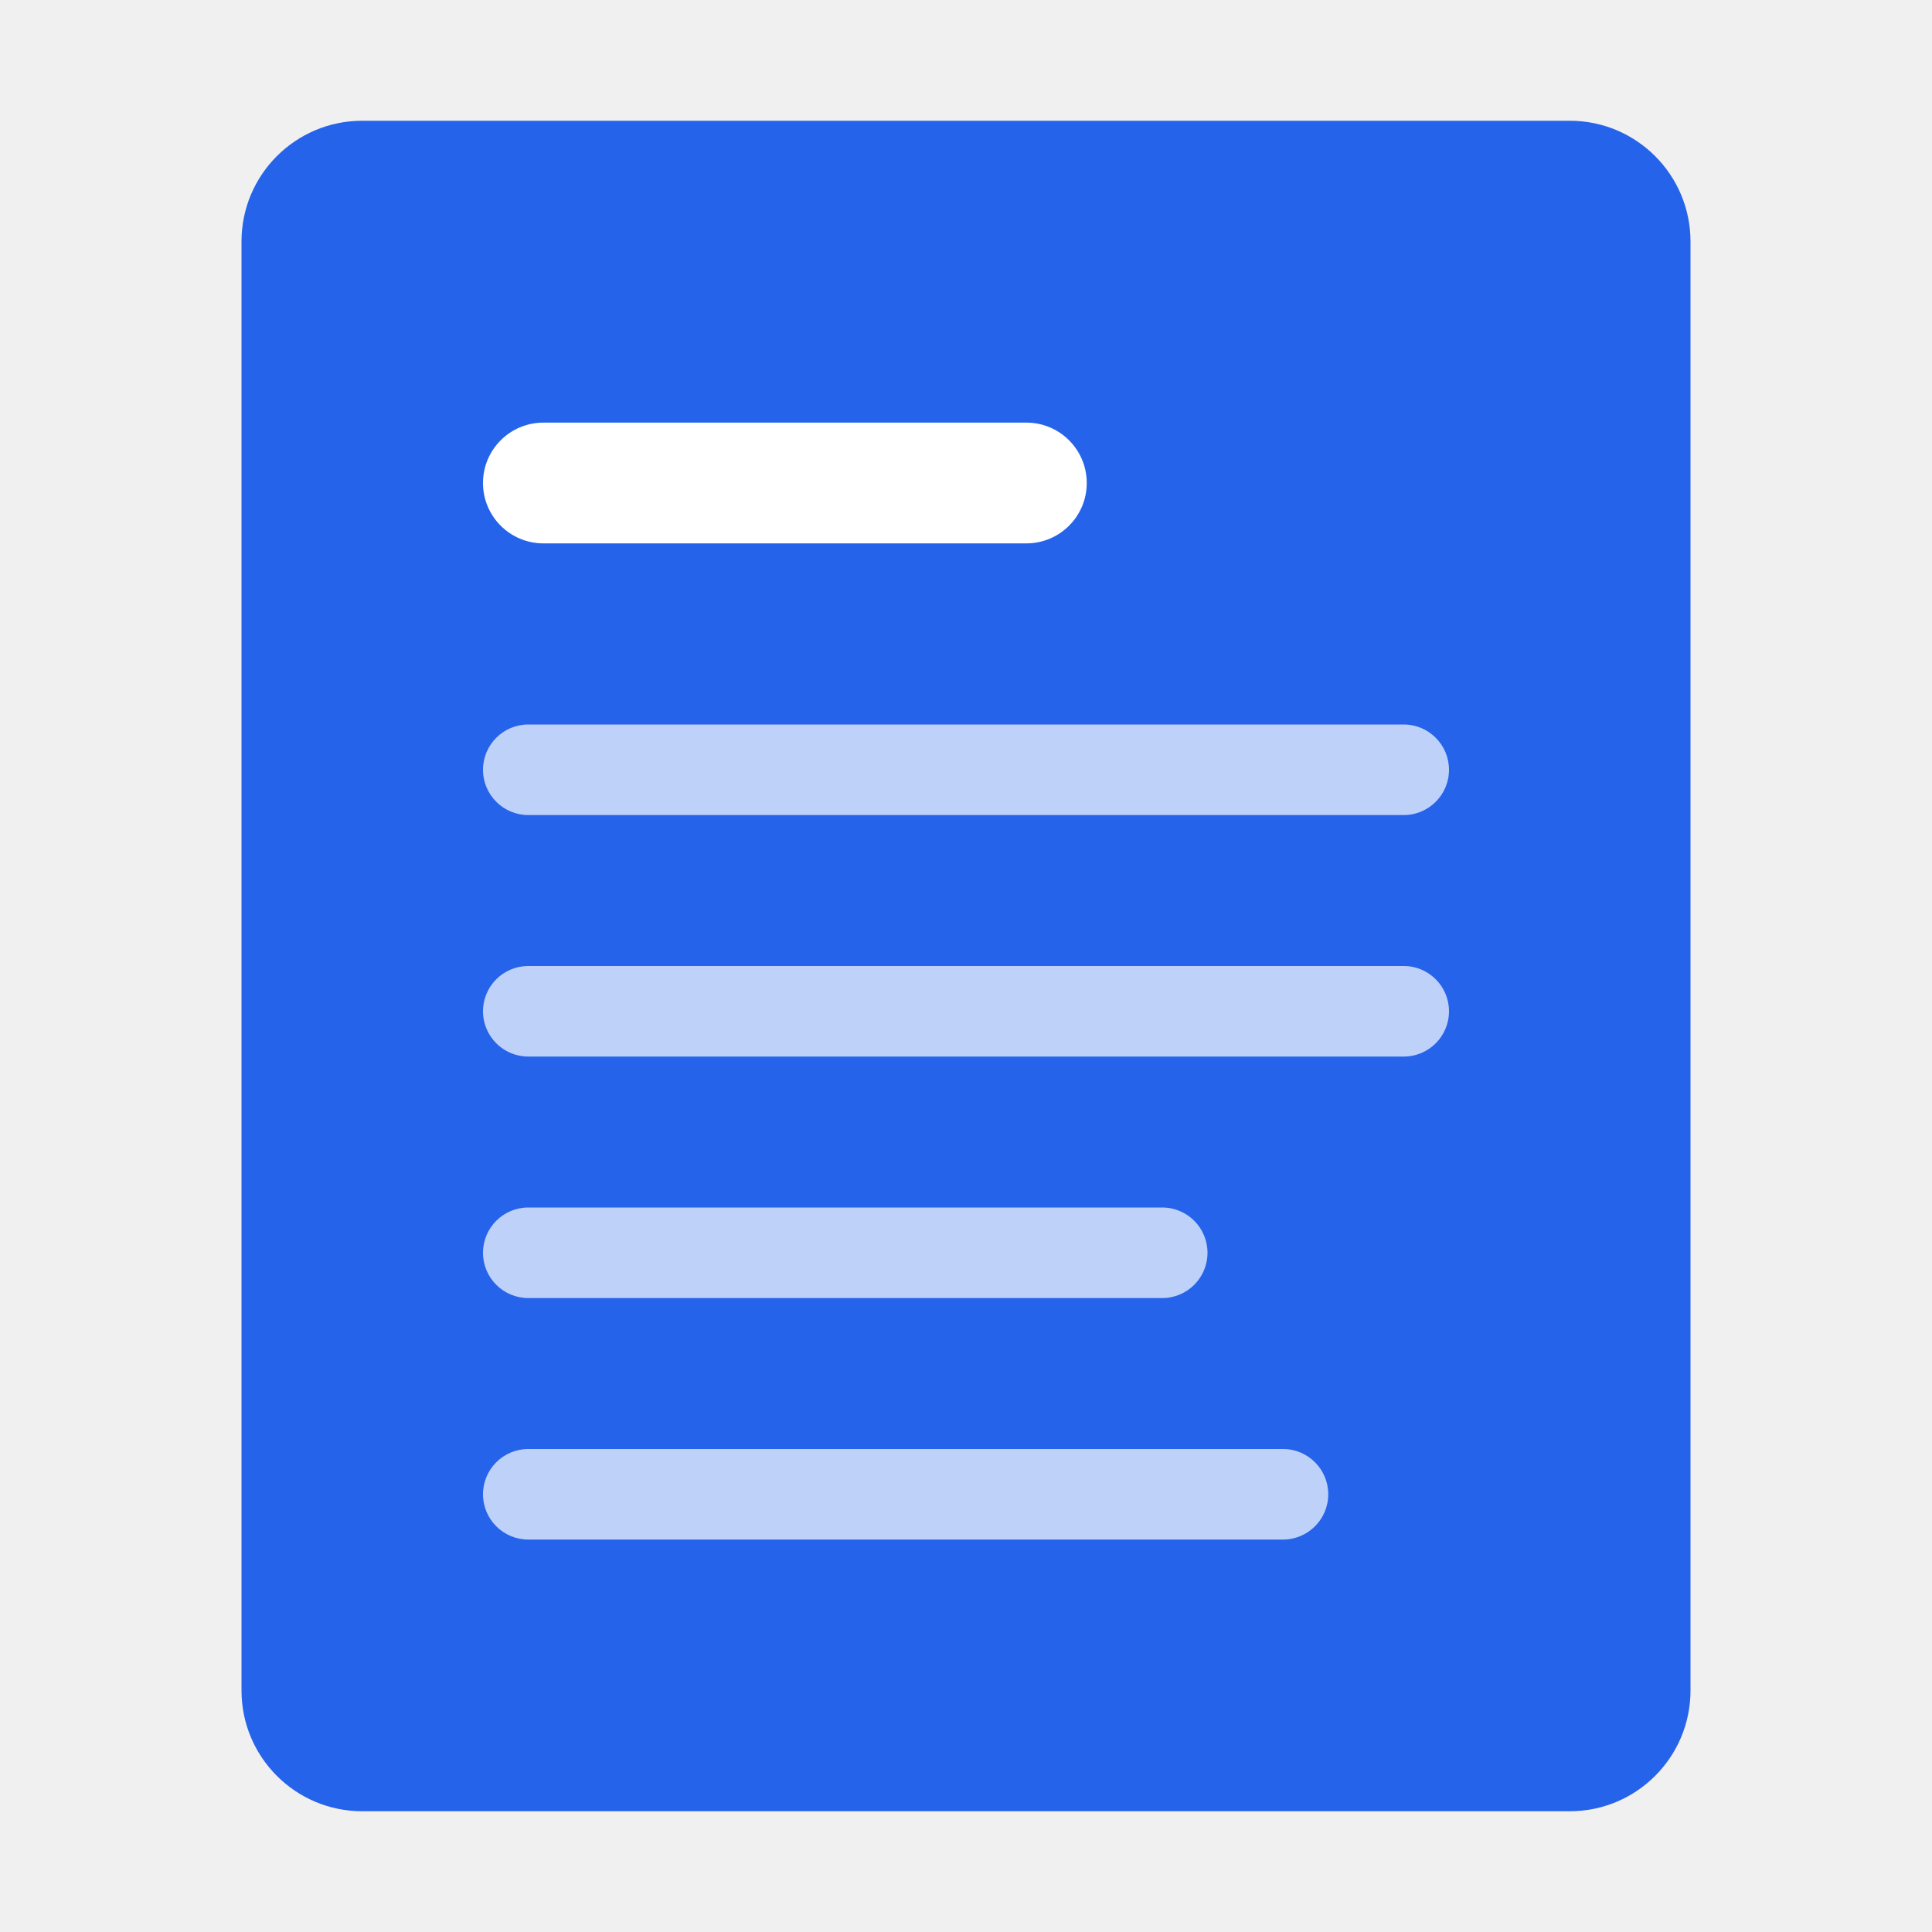
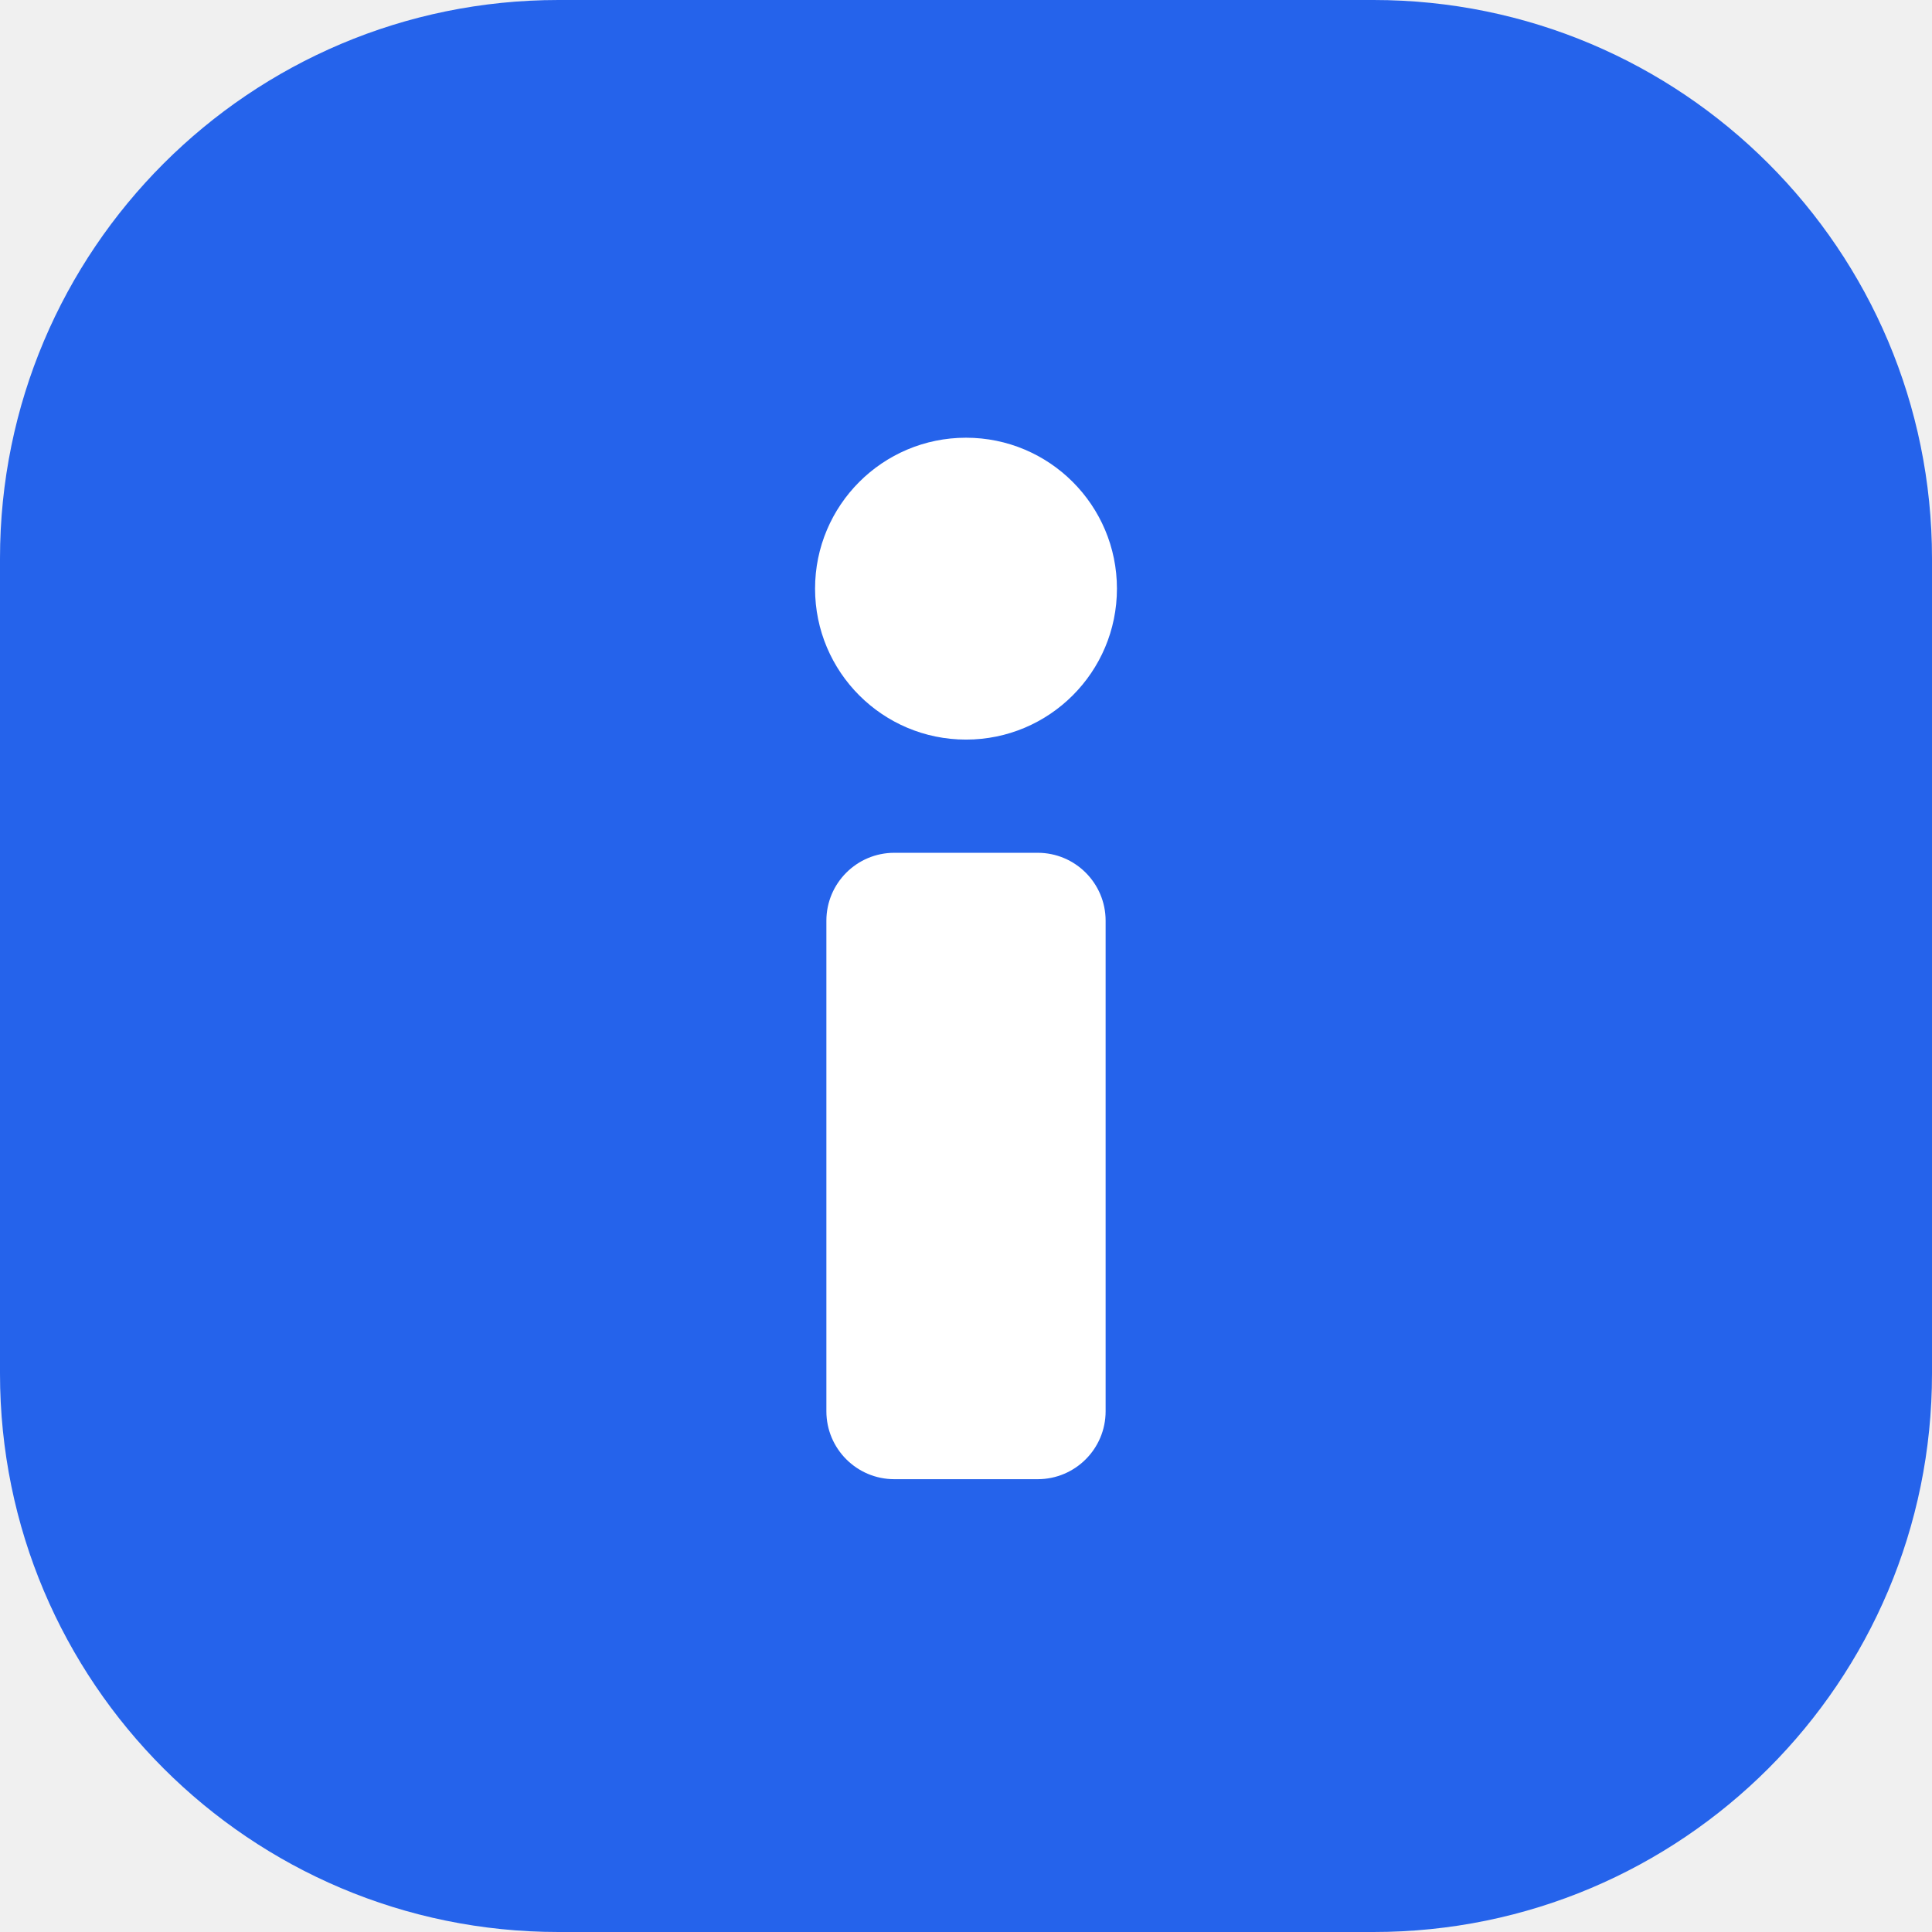
- <svg xmlns="http://www.w3.org/2000/svg" viewBox="0 0 32 32" fill="none">
-   <rect x="4" y="2" width="24" height="28" rx="2" fill="#2563EB" />
-   <rect x="8" y="7" width="10" height="2" rx="1" fill="white" />
-   <rect x="8" y="12" width="16" height="1.5" rx="0.75" fill="white" opacity="0.7" />
-   <rect x="8" y="16" width="16" height="1.5" rx="0.75" fill="white" opacity="0.7" />
-   <rect x="8" y="20" width="12" height="1.5" rx="0.75" fill="white" opacity="0.7" />
-   <rect x="8" y="24" width="14" height="1.5" rx="0.75" fill="white" opacity="0.7" />
+ <svg xmlns="http://www.w3.org/2000/svg" viewBox="0 0 512 512">
+   <rect width="512" height="512" rx="148" fill="#2563EB" />
+   <circle cx="256" cy="156" r="40" fill="#fff" />
+   <rect x="219" y="226" width="74" height="166" rx="18" fill="#fff" />
</svg>
